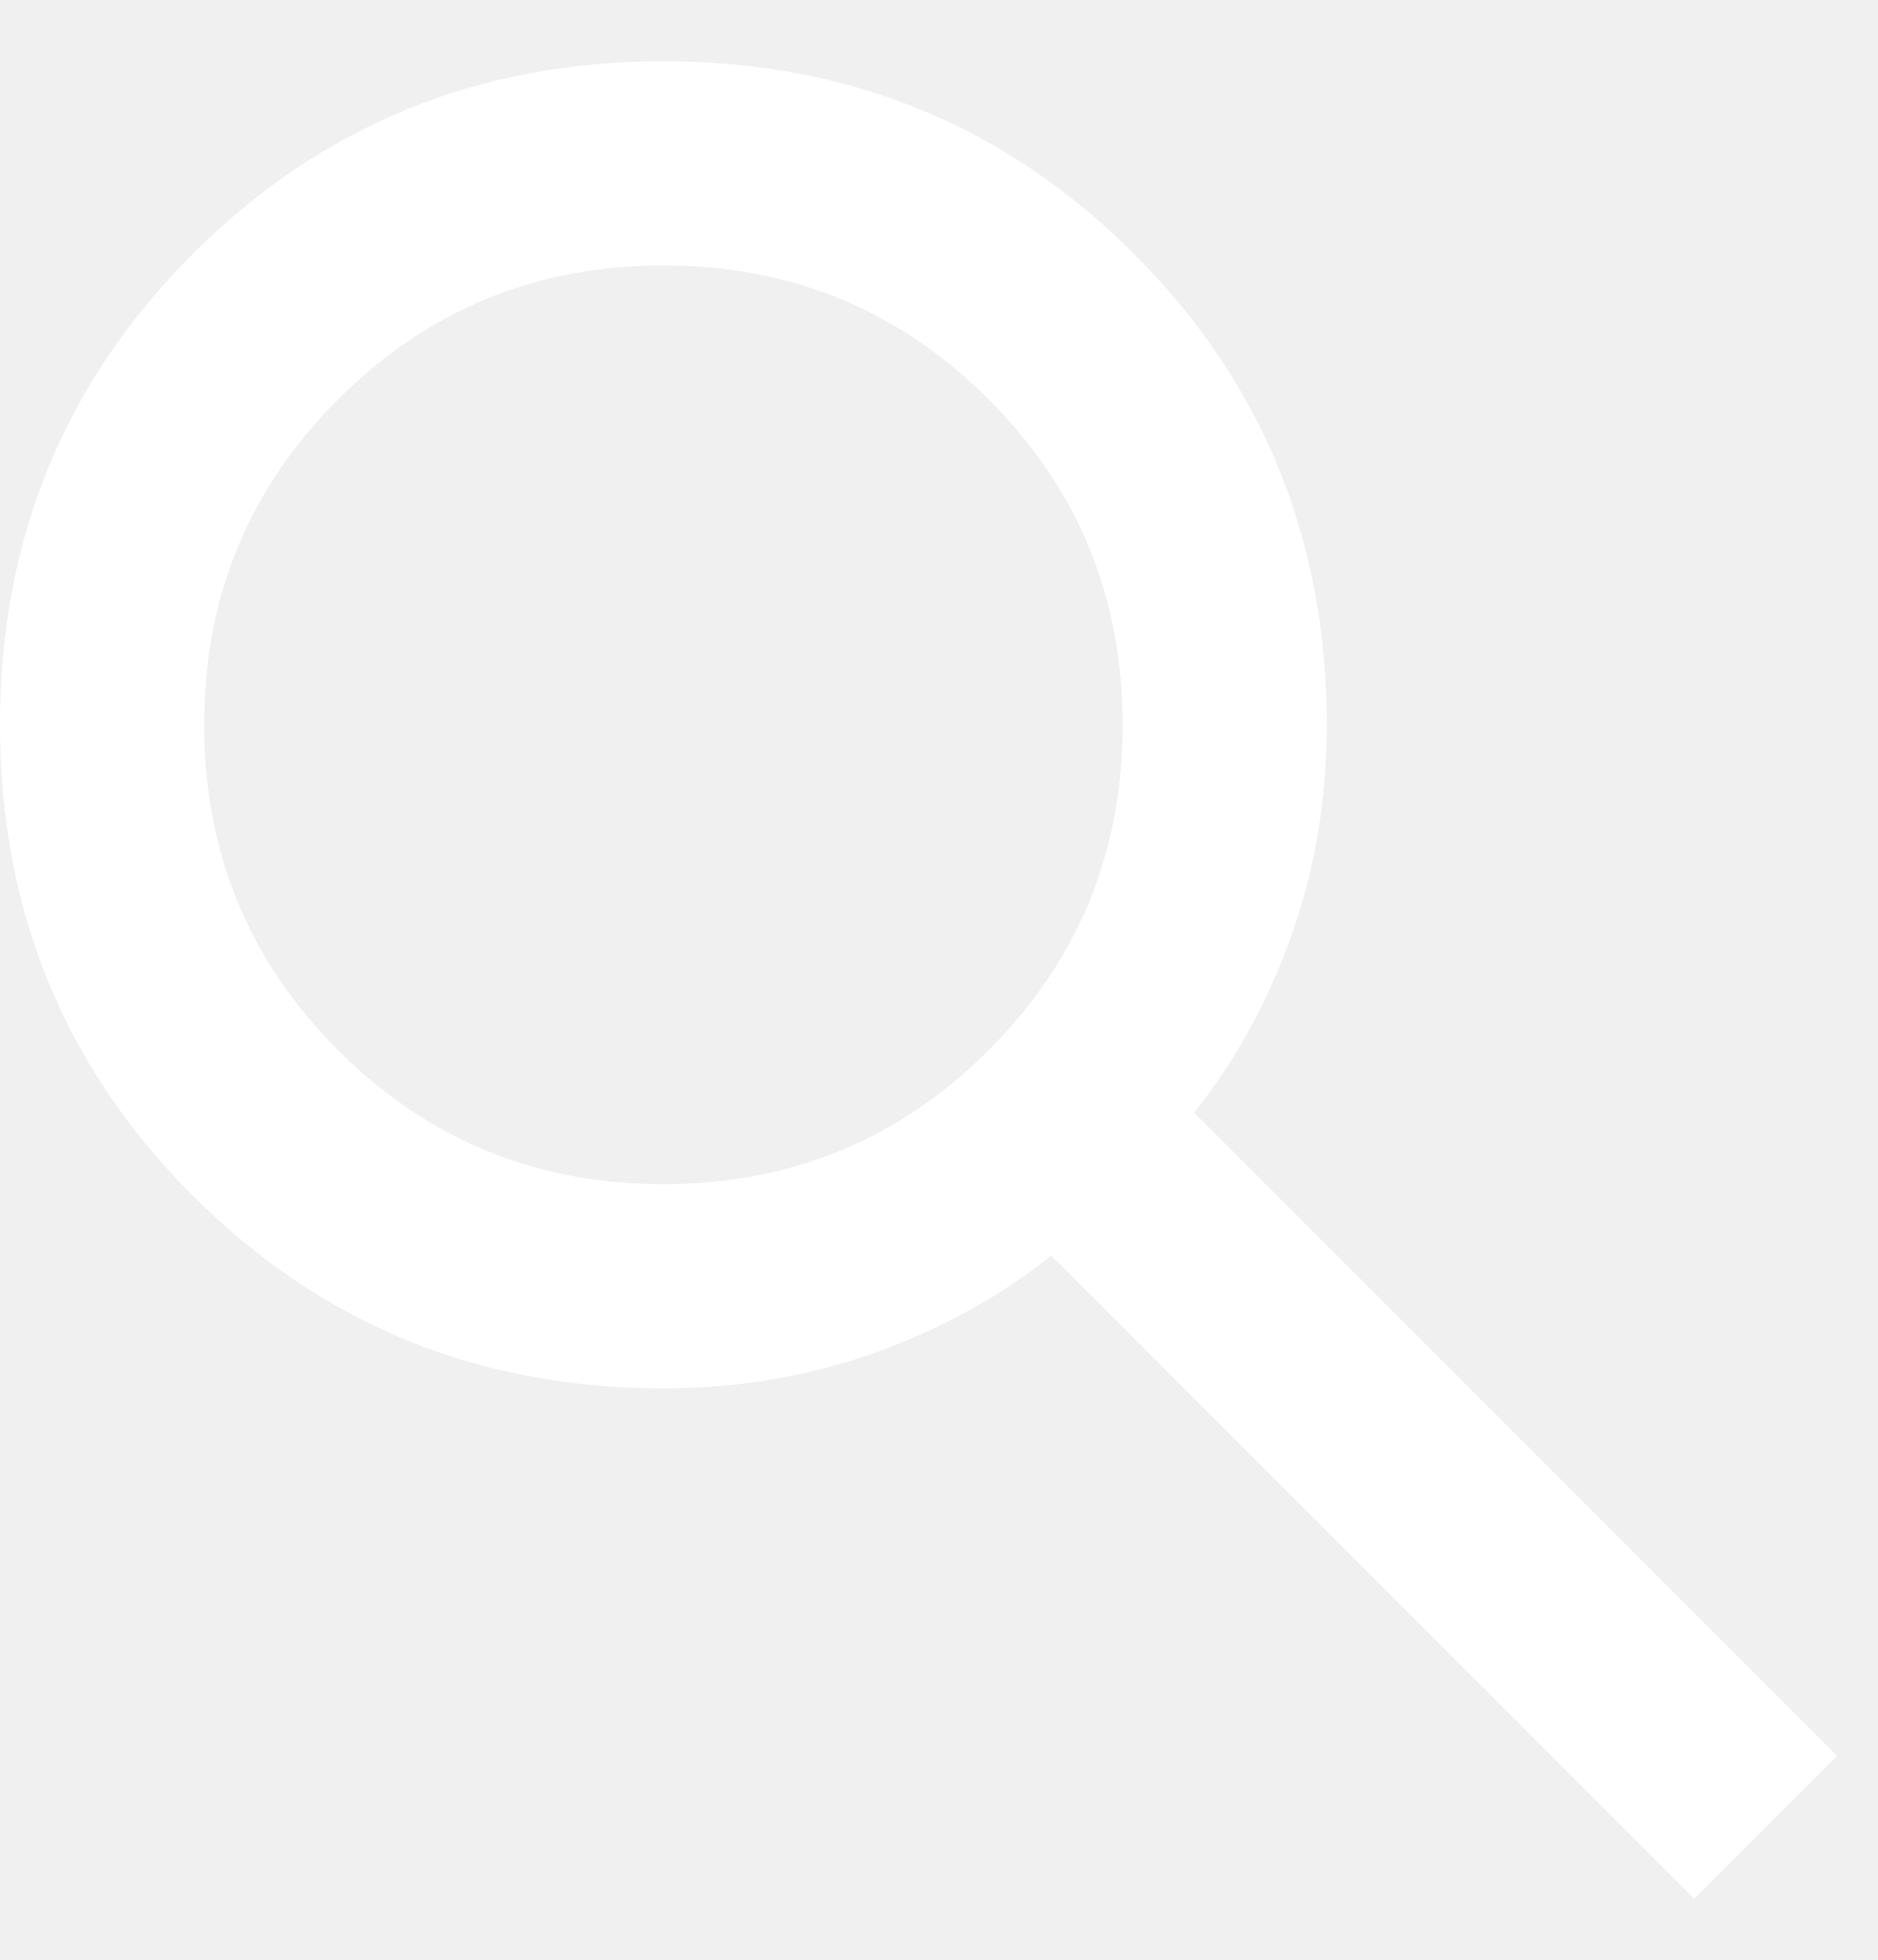
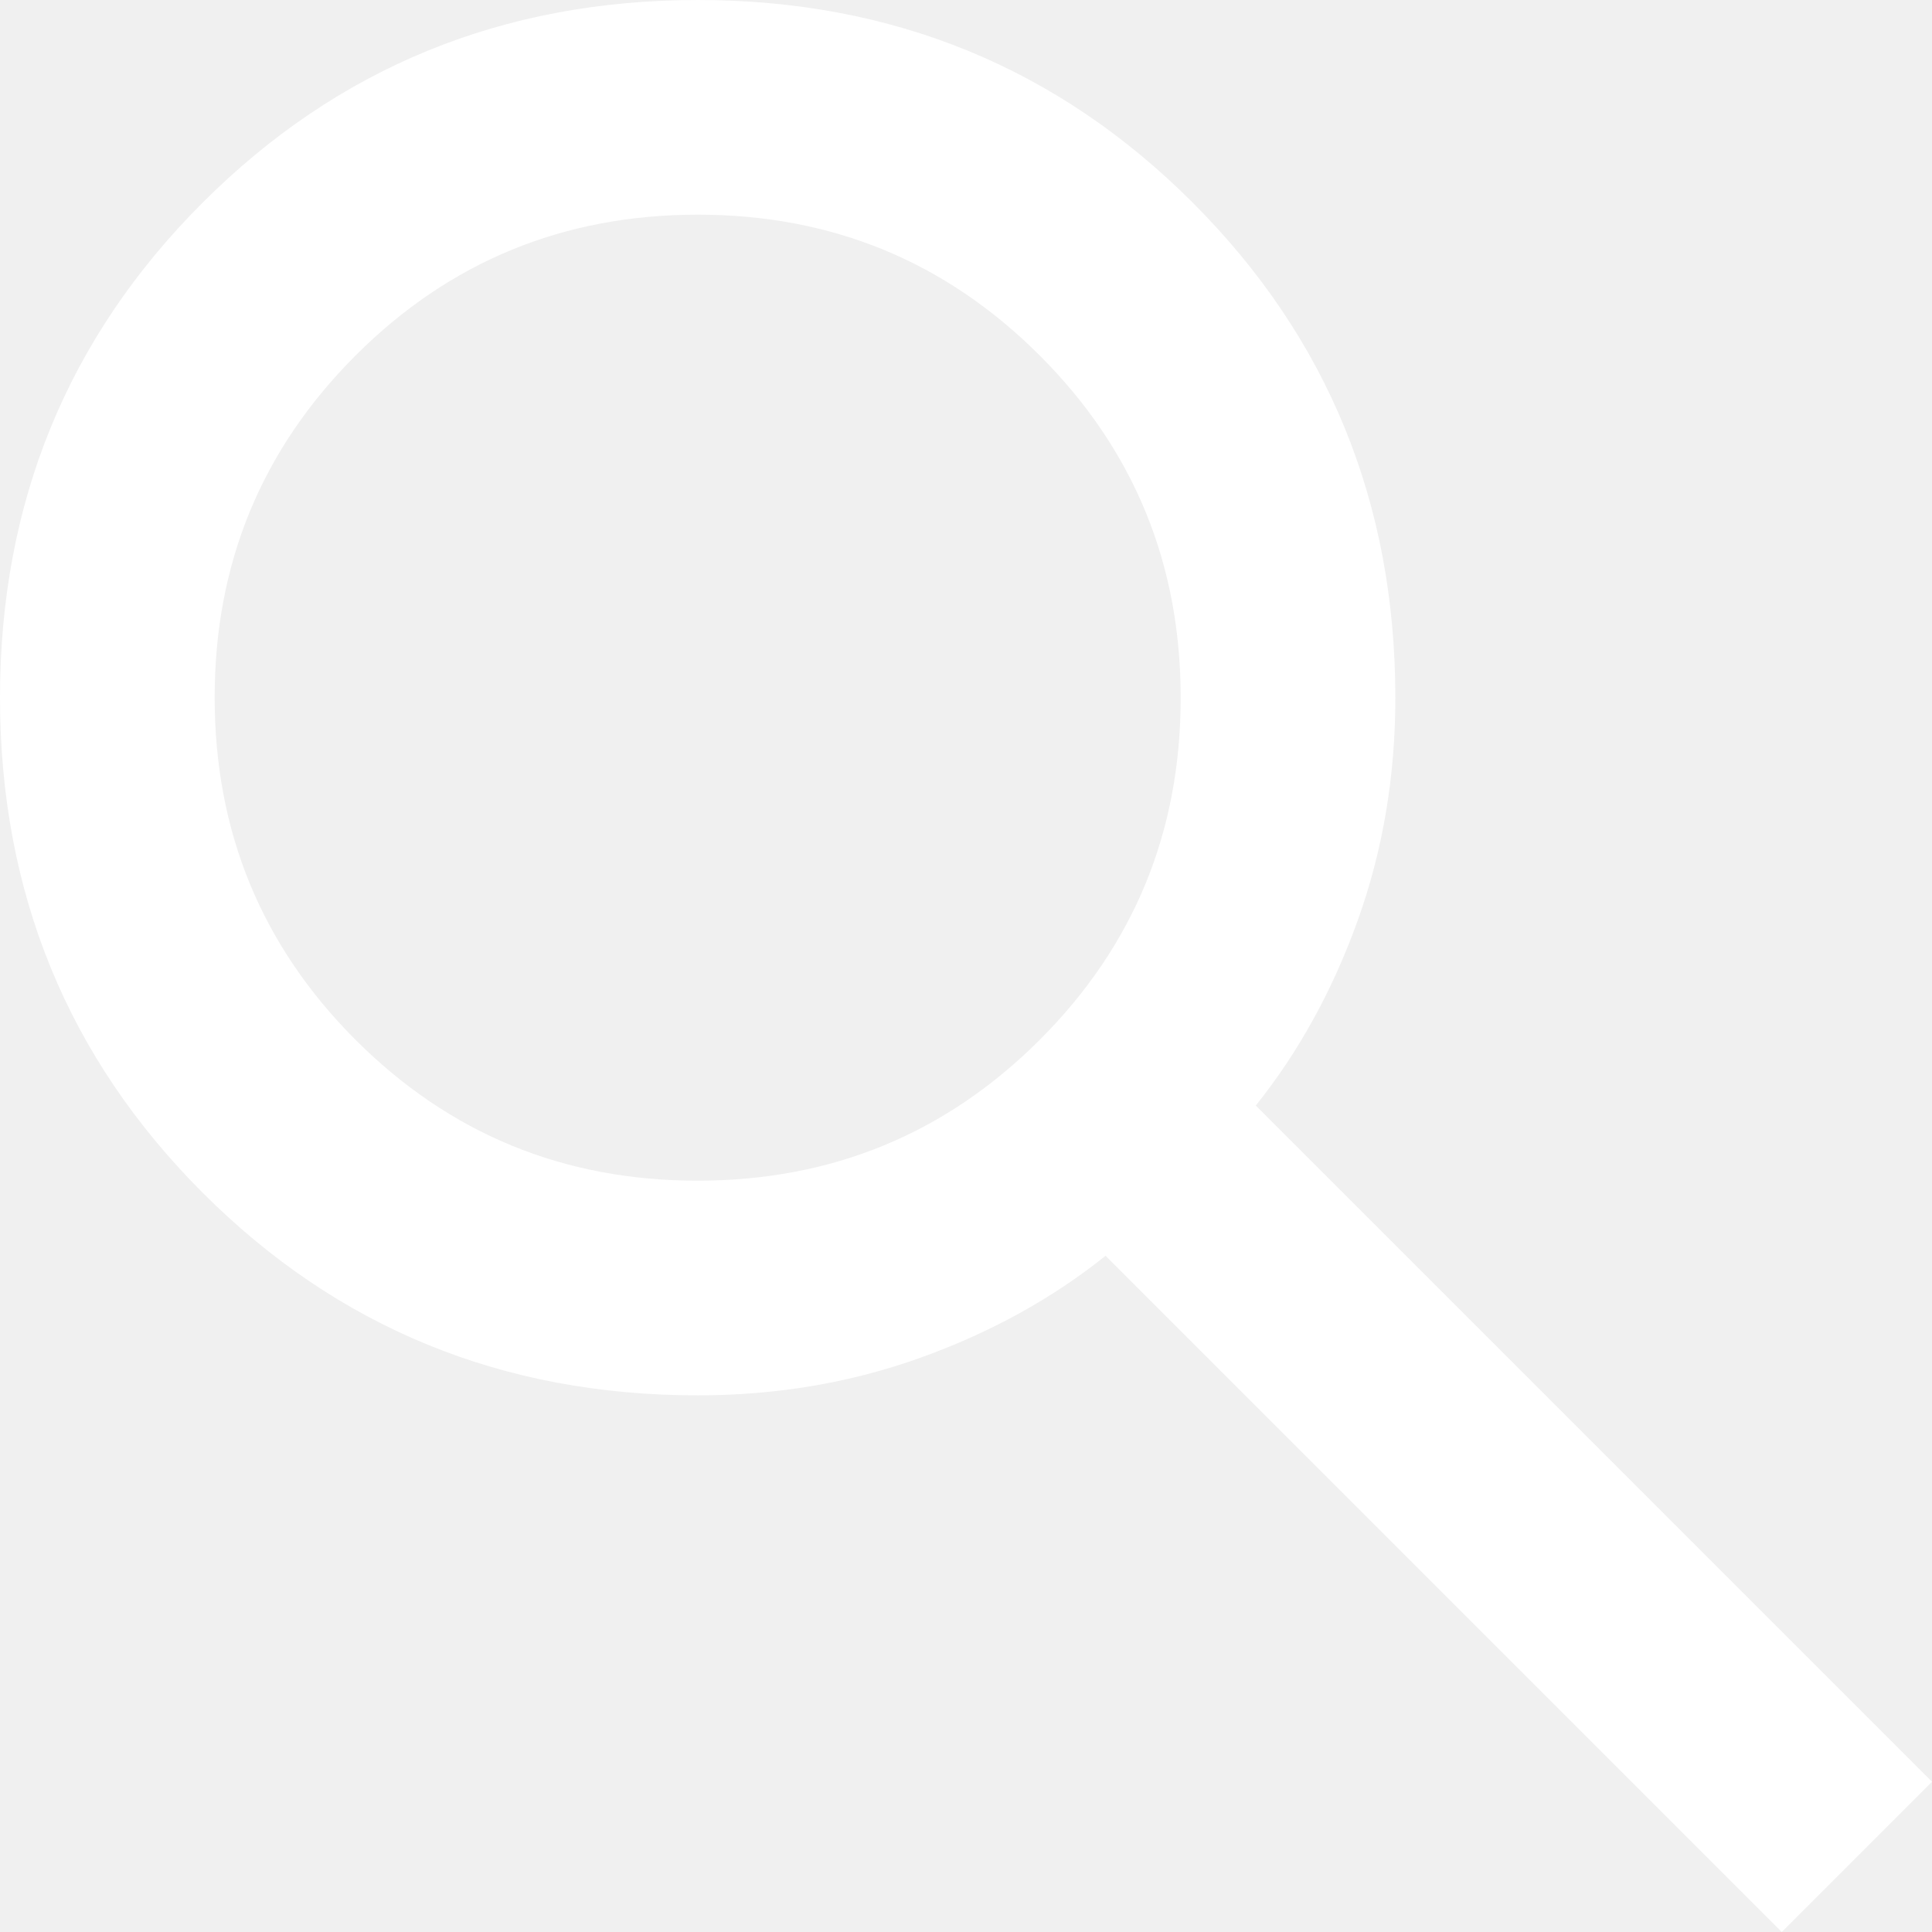
- <svg xmlns="http://www.w3.org/2000/svg" width="23" height="24" viewBox="0 0 23 24" fill="none">
-   <path d="M20.75 23.25L12.875 15.375C12.25 15.875 11.531 16.271 10.719 16.562C9.906 16.854 9.042 17 8.125 17C5.854 17 3.933 16.213 2.36 14.64C0.787 13.067 0.001 11.145 0 8.875C0 6.604 0.787 4.683 2.36 3.11C3.933 1.538 5.855 0.751 8.125 0.75C10.396 0.75 12.318 1.537 13.89 3.11C15.463 4.683 16.249 6.605 16.25 8.875C16.25 9.792 16.104 10.656 15.812 11.469C15.521 12.281 15.125 13 14.625 13.625L22.5 21.5L20.75 23.25ZM8.125 14.5C9.688 14.5 11.016 13.953 12.11 12.859C13.204 11.765 13.751 10.437 13.75 8.875C13.75 7.312 13.203 5.984 12.109 4.89C11.015 3.796 9.687 3.249 8.125 3.25C6.562 3.25 5.234 3.797 4.14 4.891C3.046 5.985 2.499 7.313 2.5 8.875C2.5 10.438 3.047 11.766 4.141 12.86C5.235 13.954 6.563 14.501 8.125 14.5Z" fill="white" />
+ <svg xmlns="http://www.w3.org/2000/svg" width="26" height="26" viewBox="0 0 26 26" fill="none">
+   <path d="M23.978 26L14.878 16.9C14.156 17.478 13.325 17.935 12.386 18.272C11.447 18.609 10.448 18.778 9.389 18.778C6.765 18.778 4.544 17.869 2.727 16.051C0.91 14.233 0.001 12.012 0 9.389C0 6.765 0.909 4.544 2.727 2.727C4.545 0.91 6.766 0.001 9.389 0C12.013 0 14.234 0.909 16.051 2.727C17.868 4.545 18.777 6.766 18.778 9.389C18.778 10.448 18.609 11.447 18.272 12.386C17.935 13.325 17.478 14.156 16.9 14.878L26 23.978L23.978 26ZM9.389 15.889C11.194 15.889 12.729 15.257 13.994 13.992C15.258 12.728 15.89 11.194 15.889 9.389C15.889 7.583 15.257 6.048 13.992 4.784C12.728 3.52 11.194 2.888 9.389 2.889C7.583 2.889 6.048 3.521 4.784 4.785C3.52 6.05 2.888 7.584 2.889 9.389C2.889 11.194 3.521 12.729 4.785 13.994C6.05 15.258 7.584 15.89 9.389 15.889Z" fill="white" />
</svg>
